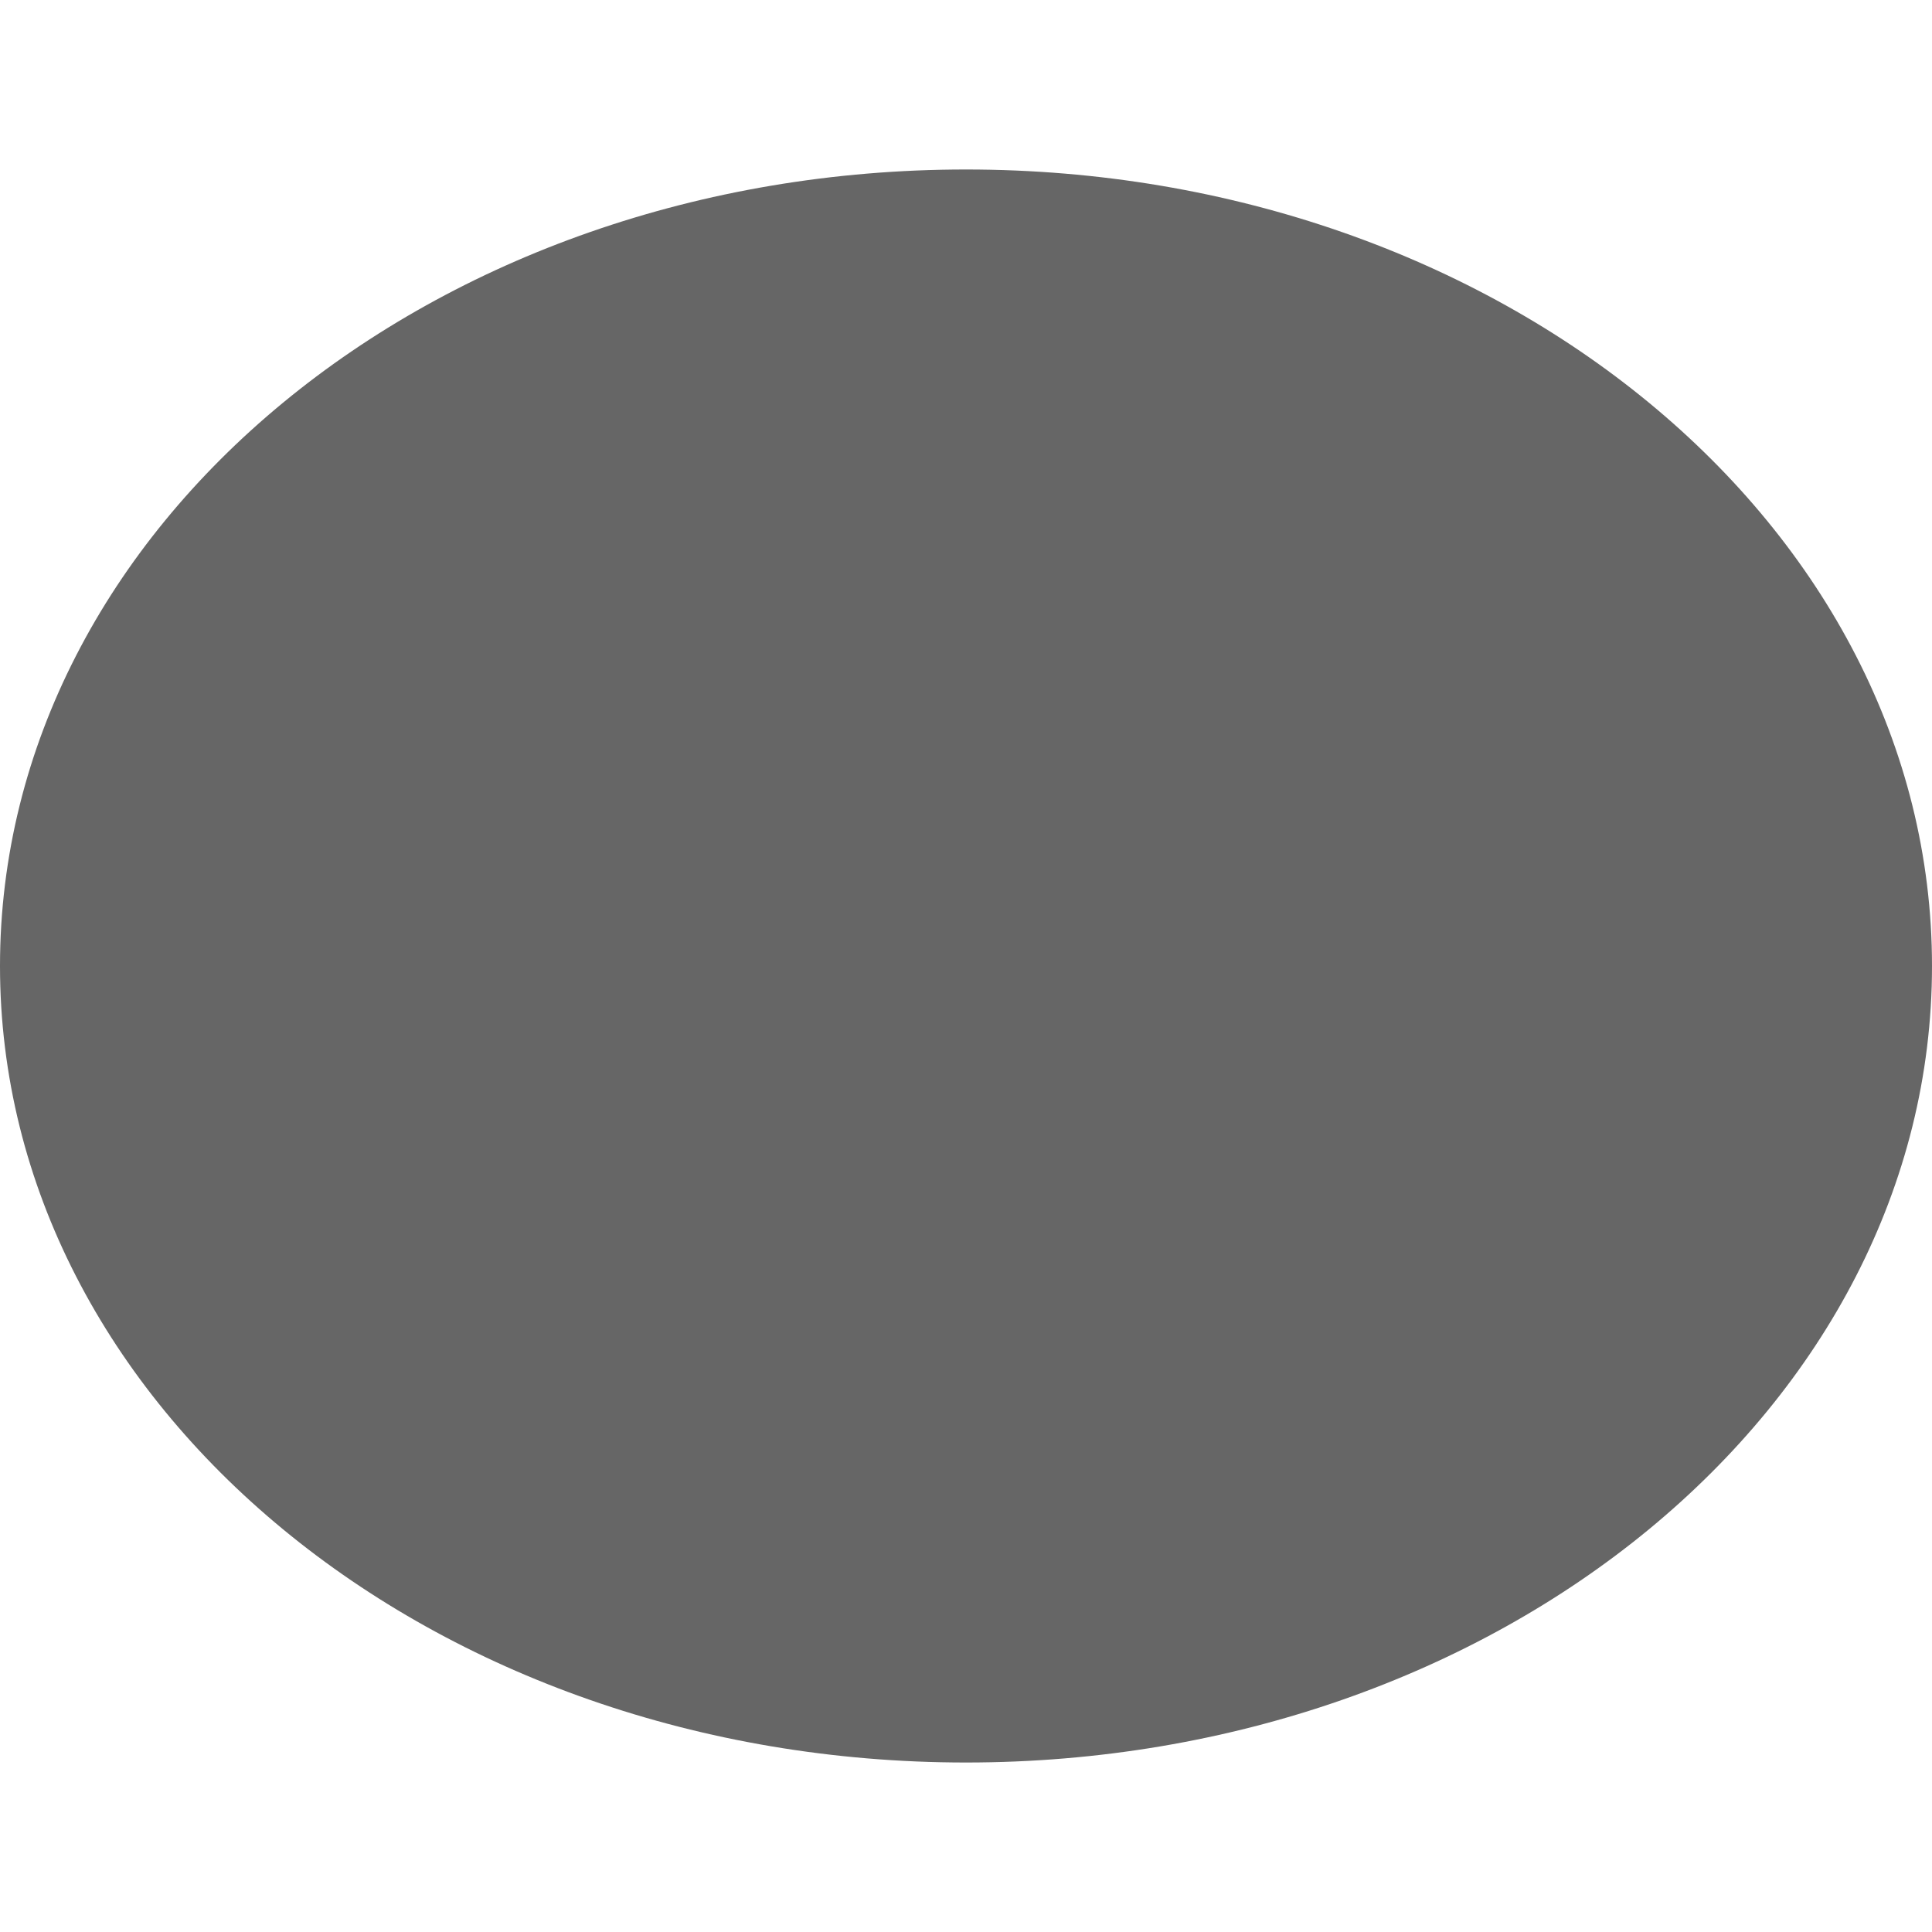
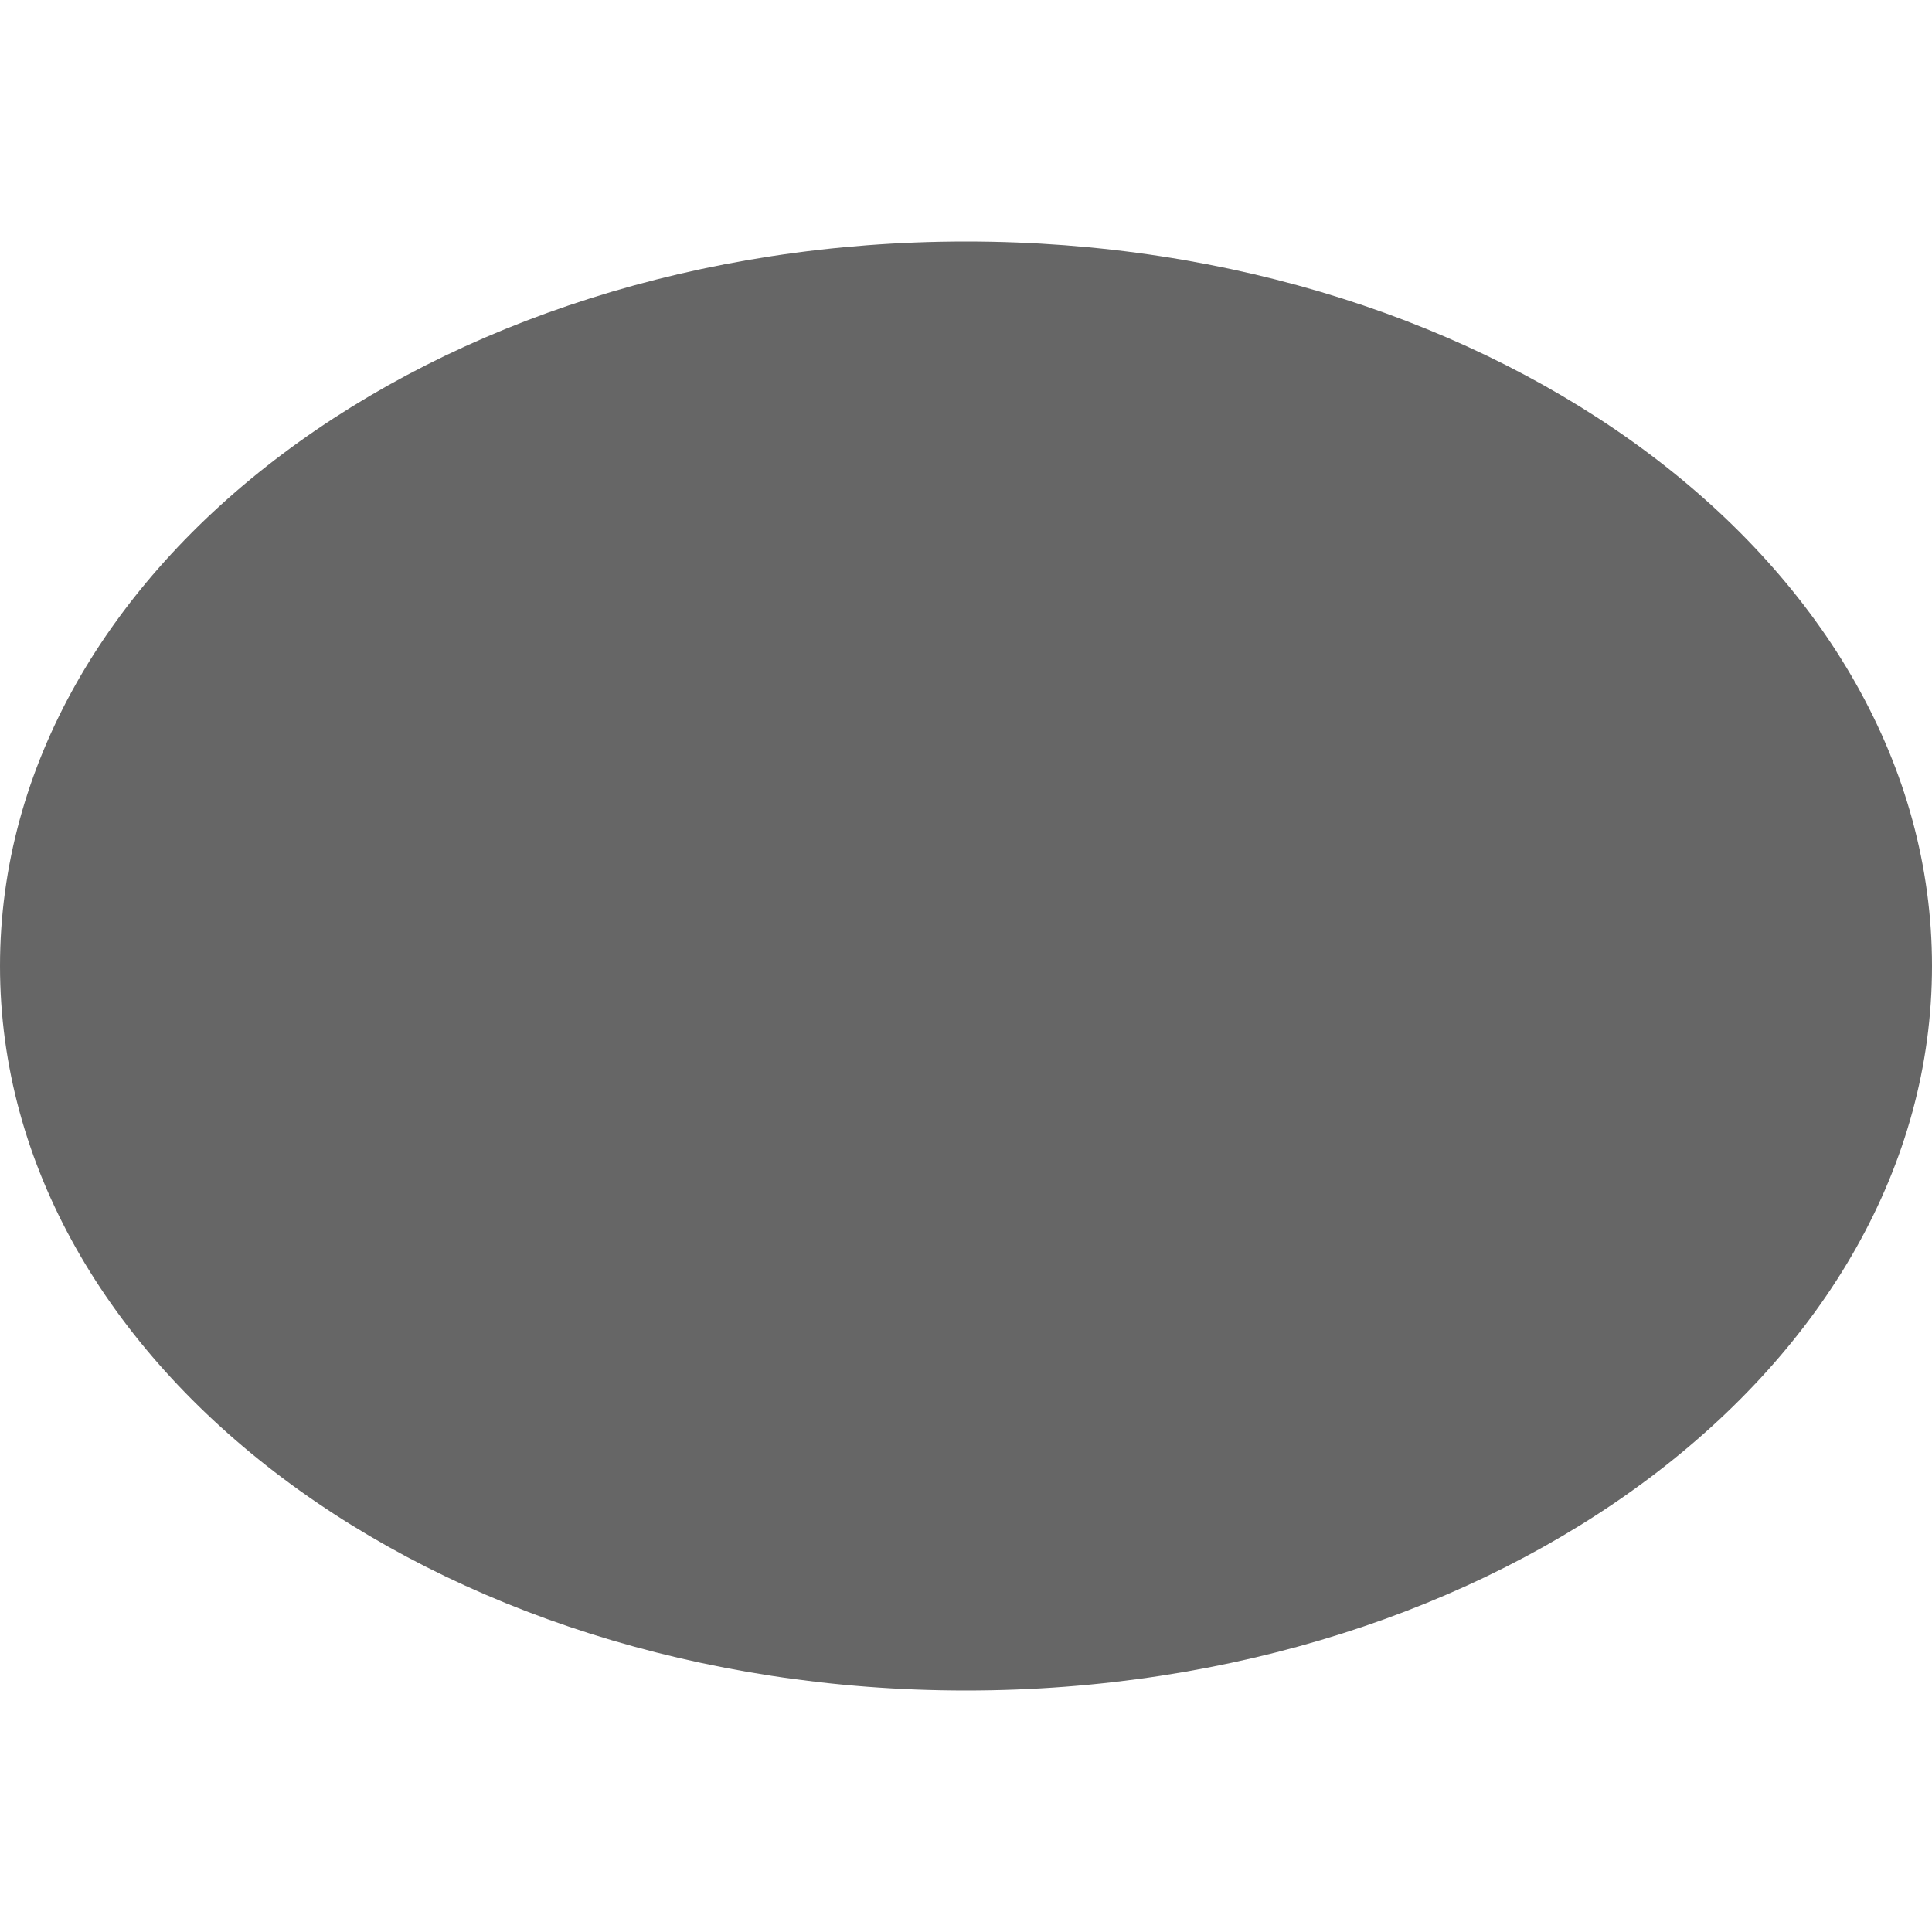
- <svg xmlns="http://www.w3.org/2000/svg" viewBox="0 0 308.34 254.24" width="1em" height="1em">
-   <defs>
-     <style>.cls-1{fill:#666666;}</style>
-   </defs>
-   <g id="Layer_2" data-name="Layer 2">
-     <g id="Layer_1-2" data-name="Layer 1">
-       <ellipse class="cls-1" cx="154.17" cy="127.12" rx="154.17" ry="127.12" />
-     </g>
-   </g>
+ <svg xmlns="http://www.w3.org/2000/svg" width="1em" height="1em" viewBox="0 0 12 9" fill="none">
+   <path d="M6 9C9.314 9 12 6.985 12 4.5C12 2.015 9.314 0 6 0C2.686 0 0 2.015 0 4.5C0 6.985 2.686 9 6 9Z" fill="#666666" />
</svg>
